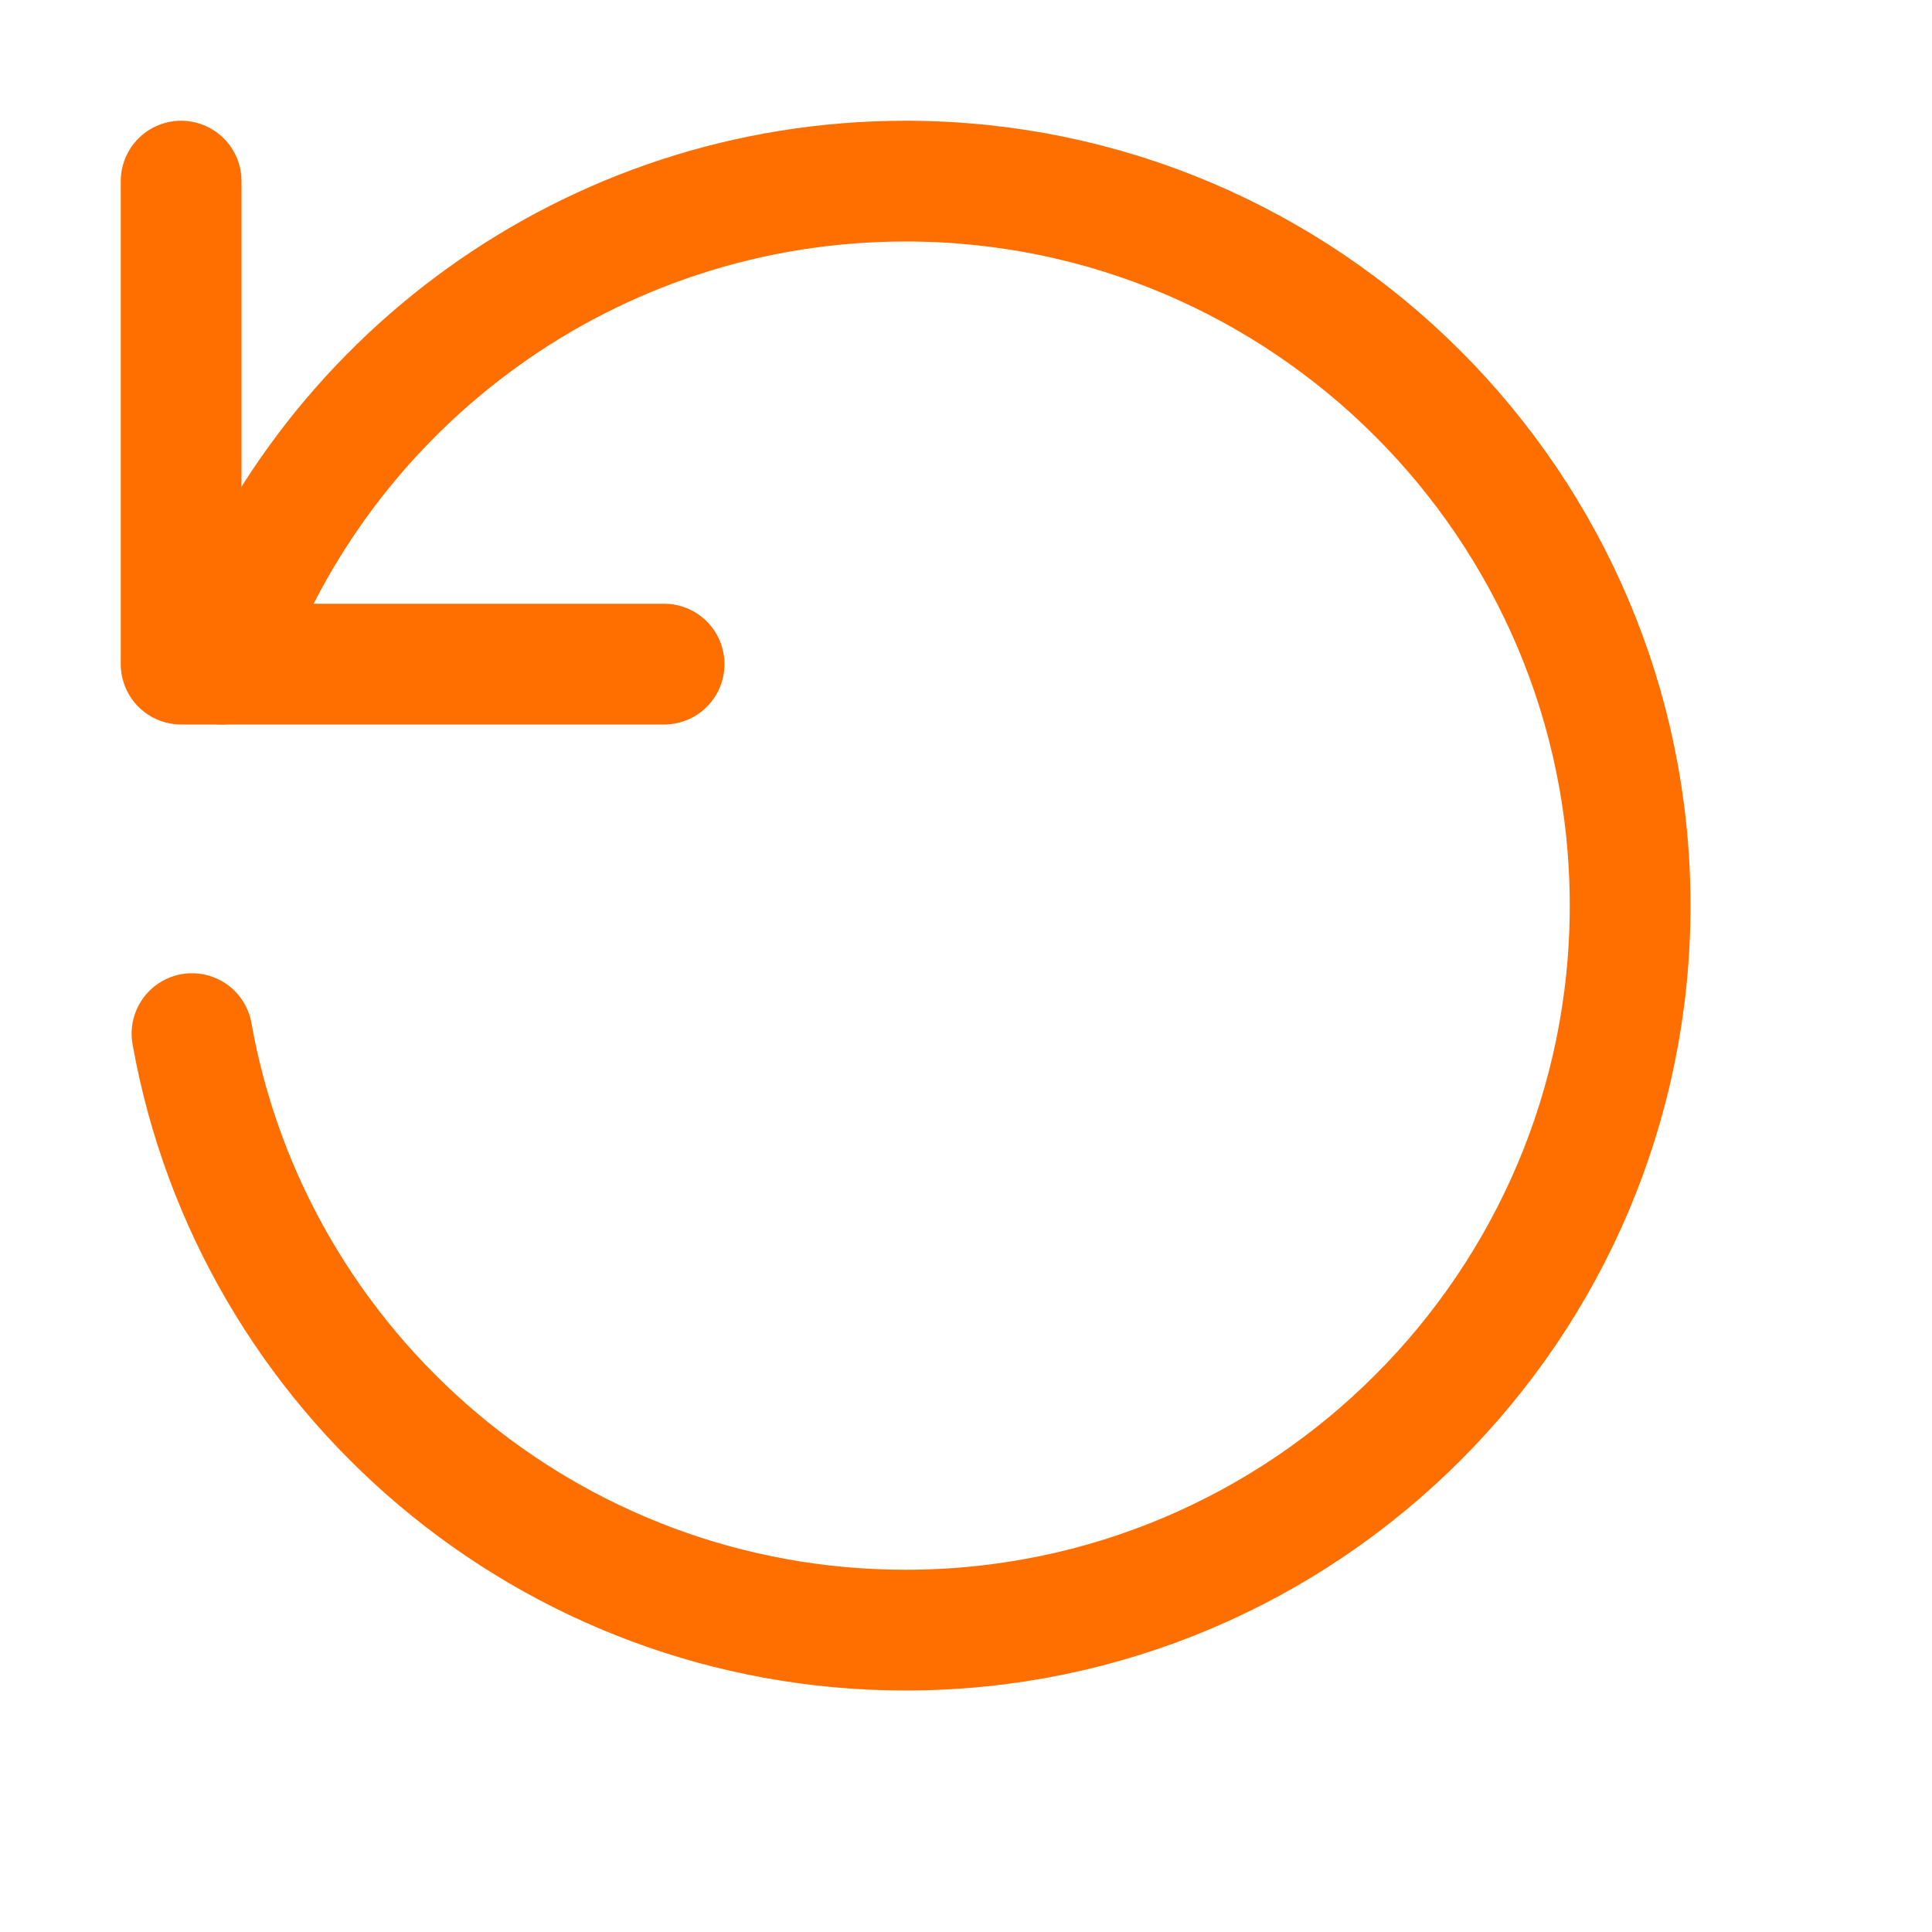
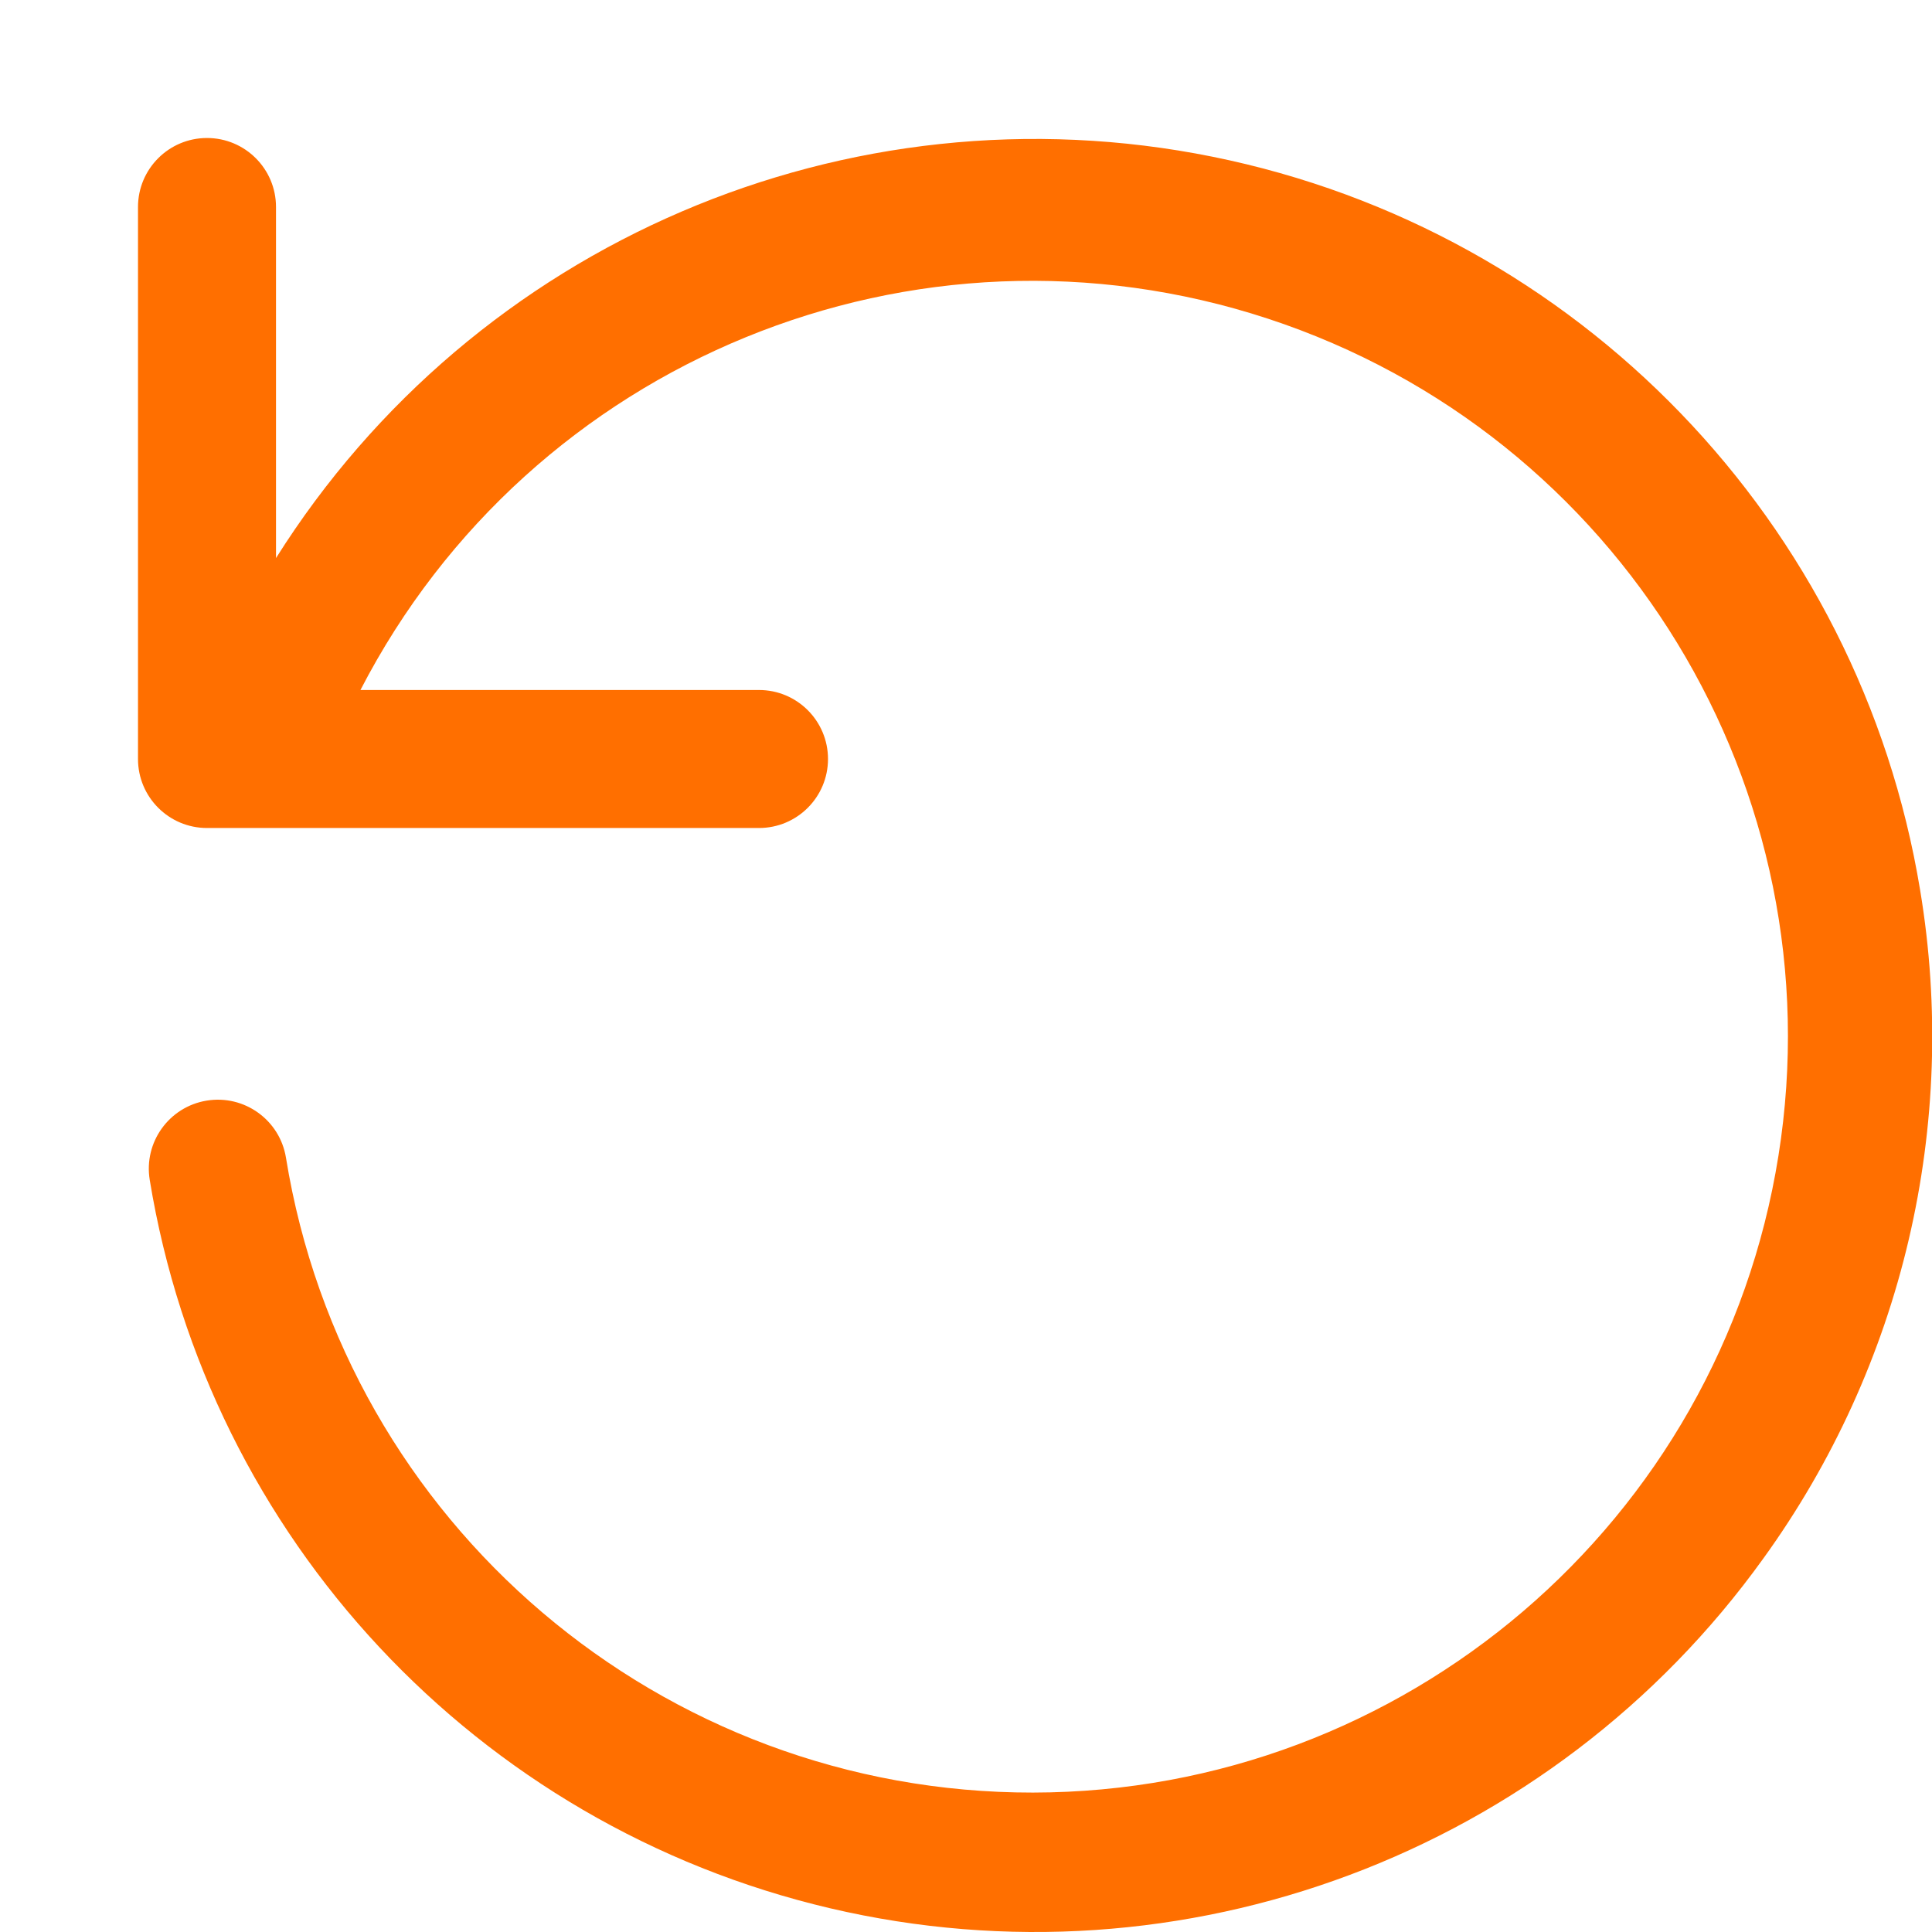
- <svg xmlns="http://www.w3.org/2000/svg" id="a" width="16" height="16" viewBox="0 0 16 16">
-   <polyline points="1.5 1.5 1.5 5.5 5.5 5.5" style="fill:none; stroke:#ff6f00; stroke-linecap:round; stroke-linejoin:round;" />
-   <path d="M1.84,5.5c.82-2.33,3.05-4,5.66-4,3.31,0,6,2.69,6,6s-2.69,6-6,6c-2.95,0-5.41-2.13-5.91-4.94" style="fill:none; stroke:#ff6f00; stroke-linecap:round; stroke-linejoin:round;" />
+ <svg xmlns="http://www.w3.org/2000/svg" width="14" height="14" viewBox="0 0 14 14">
+   <path d="M13.914,6.45A6.5,6.5,0,0,0,2,4.044V1.5a.5.5,0,0,0-1,0v4a.5.5,0,0,0,.5.5h4a.5.5,0,0,0,0-1H2.612a5.477,5.477,0,1,1-.54,3.388.5.5,0,1,0-.987.162,6.5,6.5,0,0,0,11.693,2.743A6.459,6.459,0,0,0,13.914,6.45Z" style="fill:#ff6f00" />
</svg>
